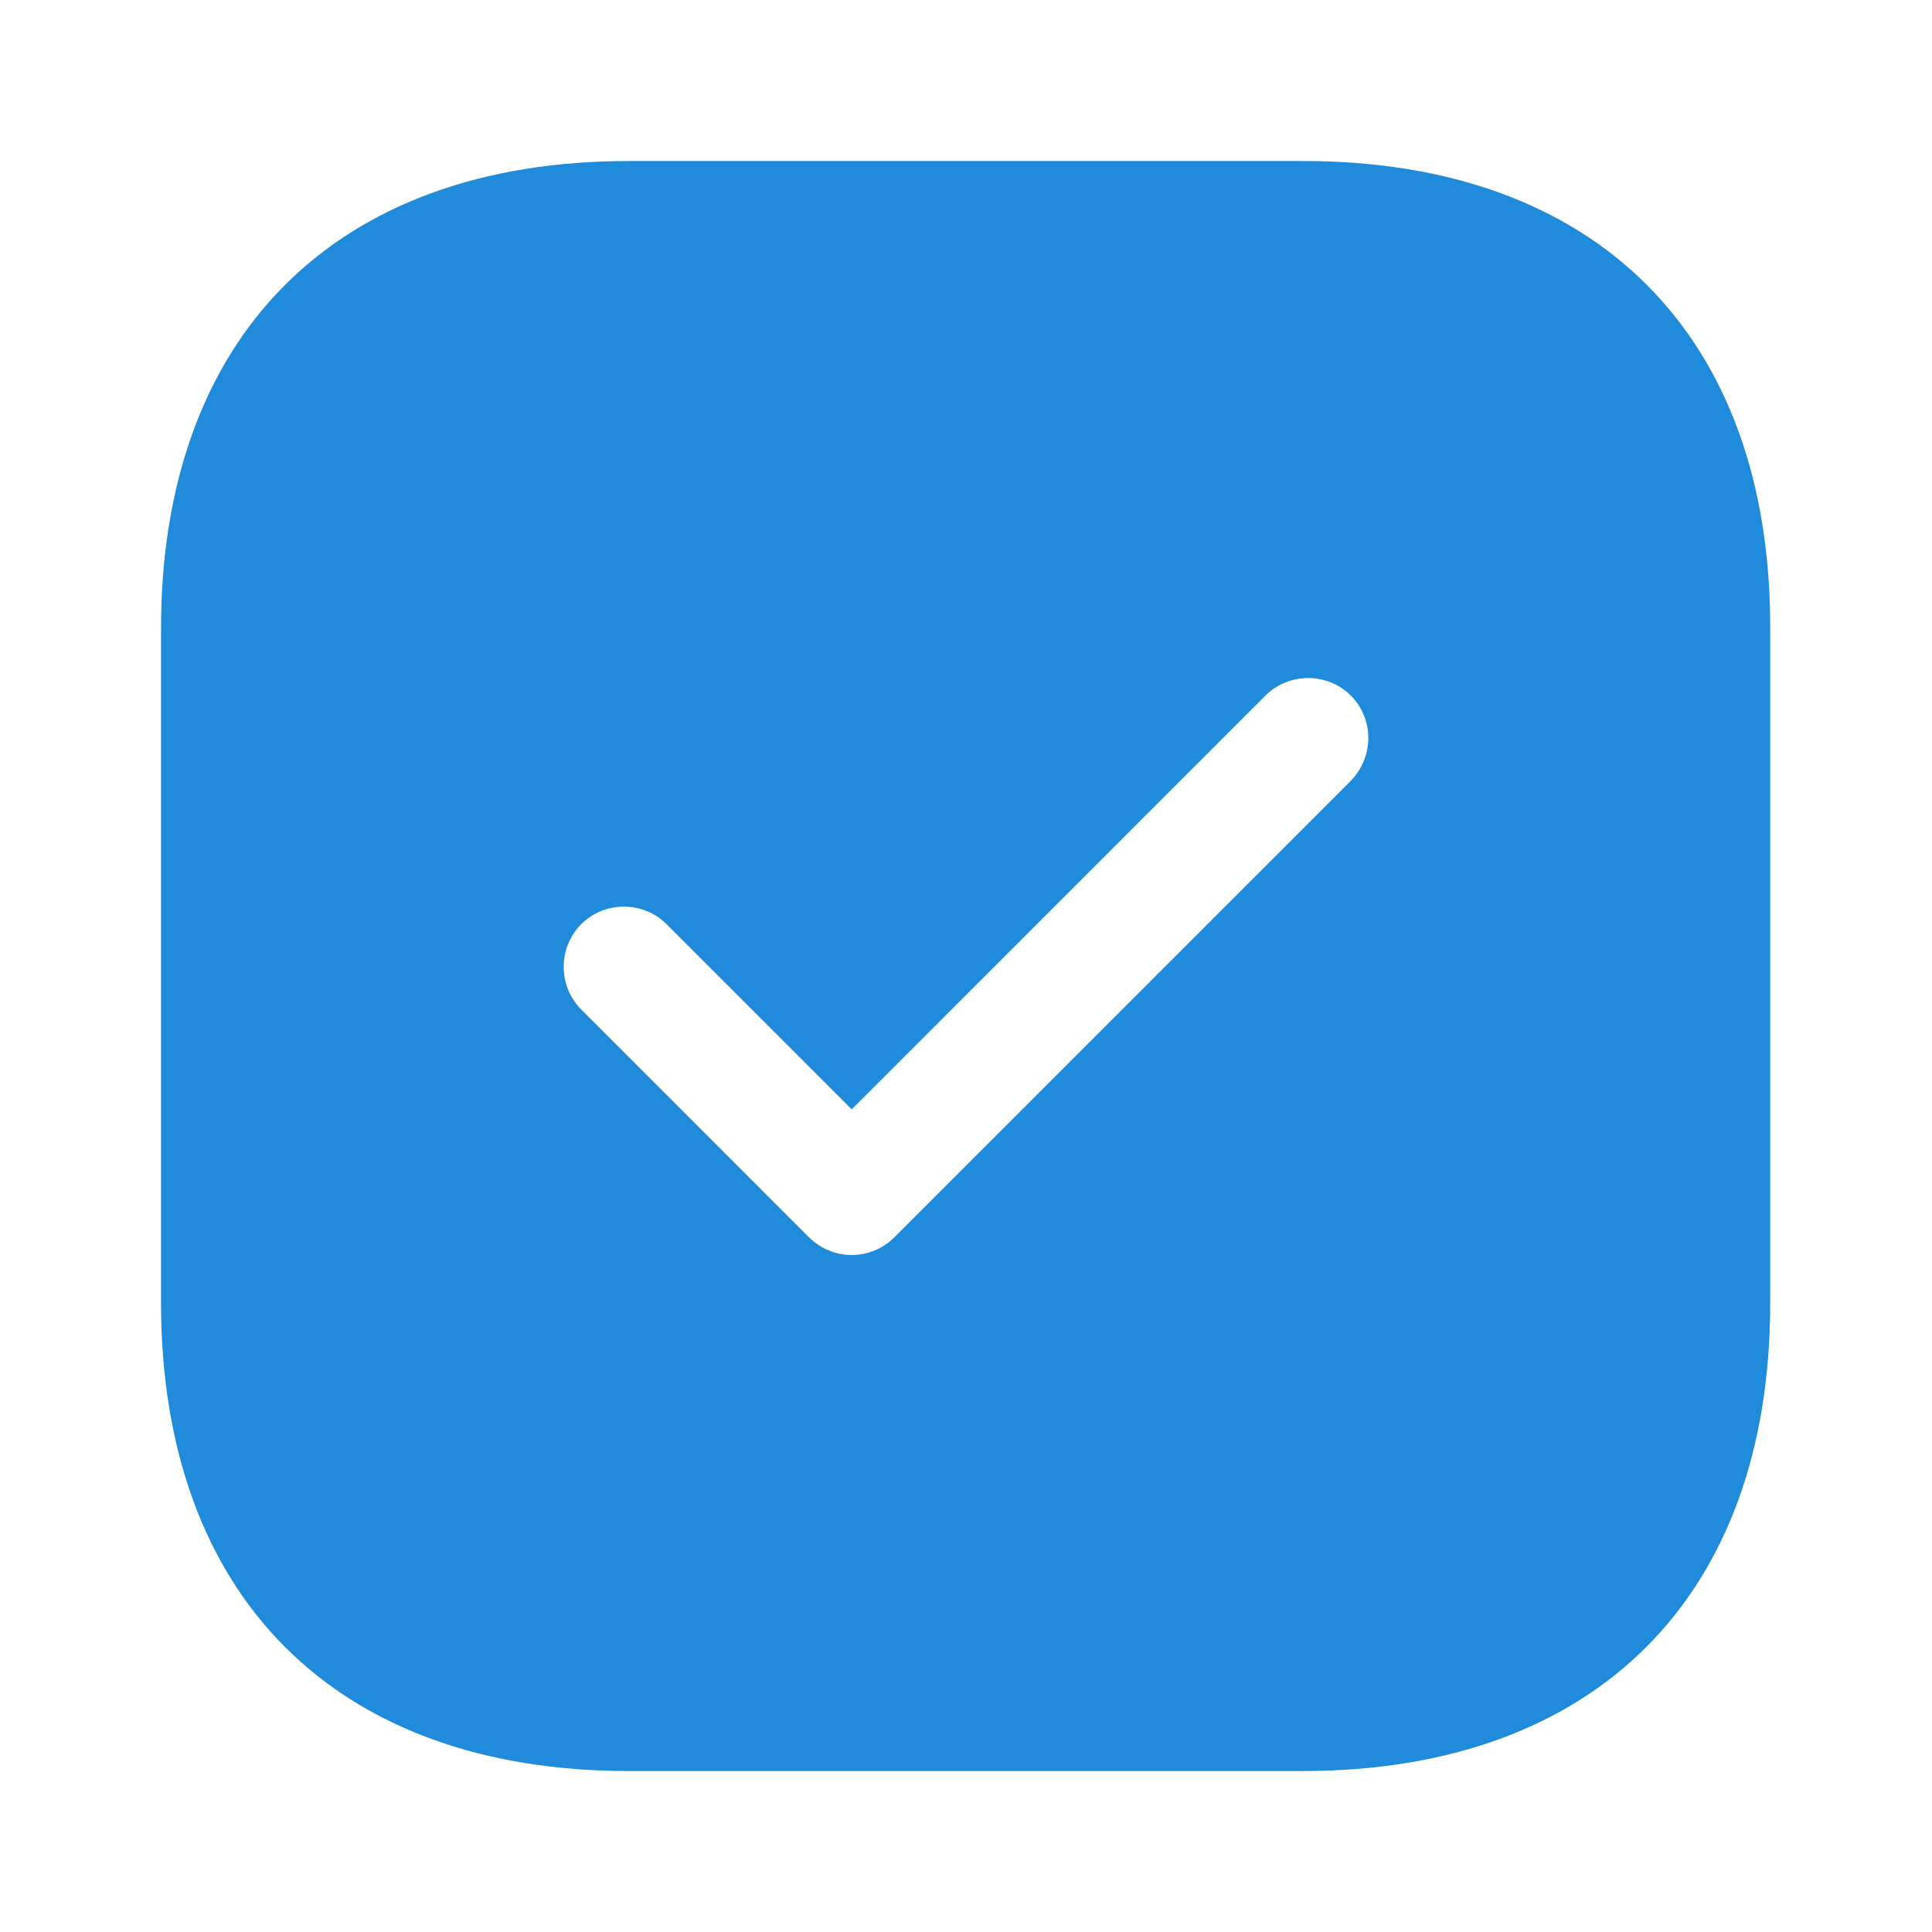
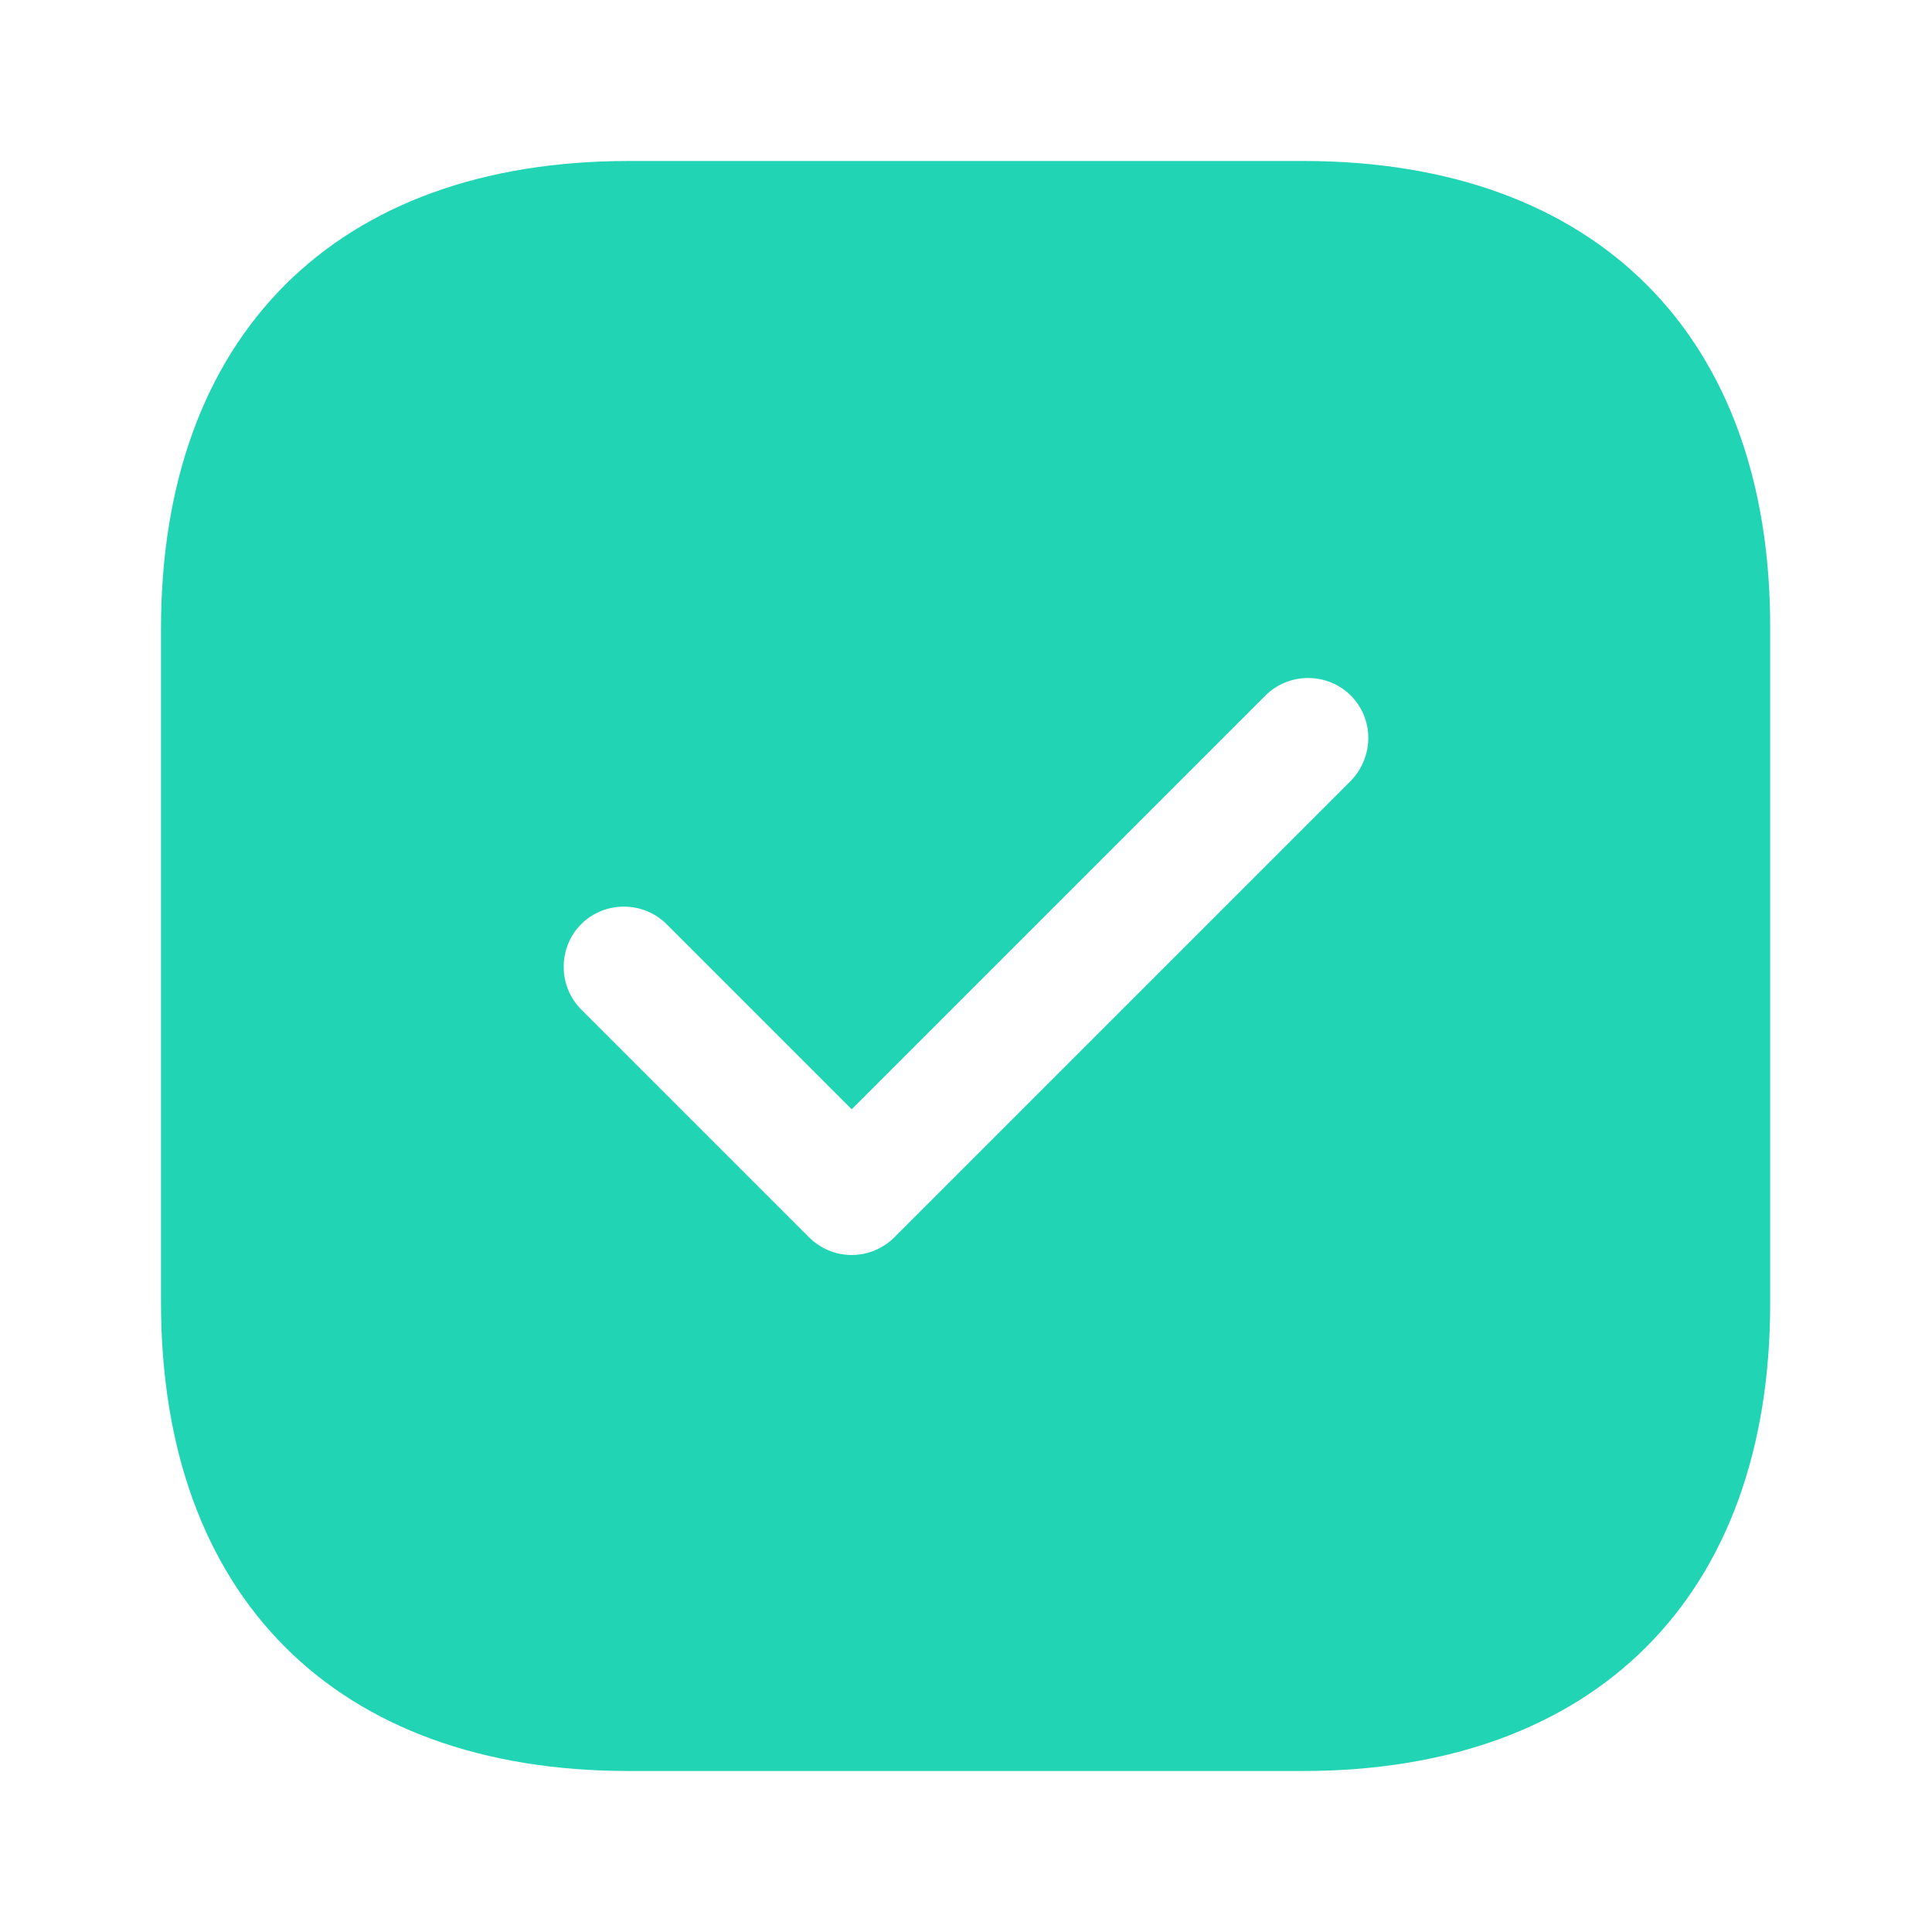
- <svg xmlns="http://www.w3.org/2000/svg" width="32" height="32" viewBox="0 0 32 32" fill="none">
-   <path d="M21.587 2.667H10.413C5.56 2.667 2.667 5.56 2.667 10.414V21.574C2.667 26.44 5.56 29.334 10.413 29.334H21.573C26.427 29.334 29.32 26.44 29.32 21.587V10.414C29.333 5.56 26.44 2.667 21.587 2.667ZM22.373 12.934L14.813 20.494C14.627 20.68 14.373 20.787 14.107 20.787C13.84 20.787 13.587 20.68 13.4 20.494L9.627 16.72C9.24 16.334 9.24 15.694 9.627 15.307C10.013 14.92 10.653 14.92 11.04 15.307L14.107 18.374L20.96 11.52C21.347 11.134 21.987 11.134 22.373 11.52C22.76 11.907 22.76 12.534 22.373 12.934Z" fill="#1F8BDA" />
+ <svg xmlns="http://www.w3.org/2000/svg" width="24" height="24" viewBox="0 0 24 24" fill="none">
+   <path d="M16.19 2H7.81C4.17 2 2 4.17 2 7.81V16.18C2 19.83 4.17 22 7.81 22H16.18C19.82 22 21.99 19.83 21.99 16.19V7.81C22 4.17 19.83 2 16.19 2ZM16.78 9.7L11.11 15.37C10.97 15.51 10.78 15.59 10.58 15.59C10.38 15.59 10.19 15.51 10.05 15.37L7.22 12.54C6.93 12.25 6.93 11.77 7.22 11.48C7.51 11.19 7.99 11.19 8.28 11.48L10.58 13.78L15.72 8.64C16.01 8.35 16.49 8.35 16.78 8.64C17.07 8.93 17.07 9.4 16.78 9.7Z" fill="#21D4B4" />
</svg>
